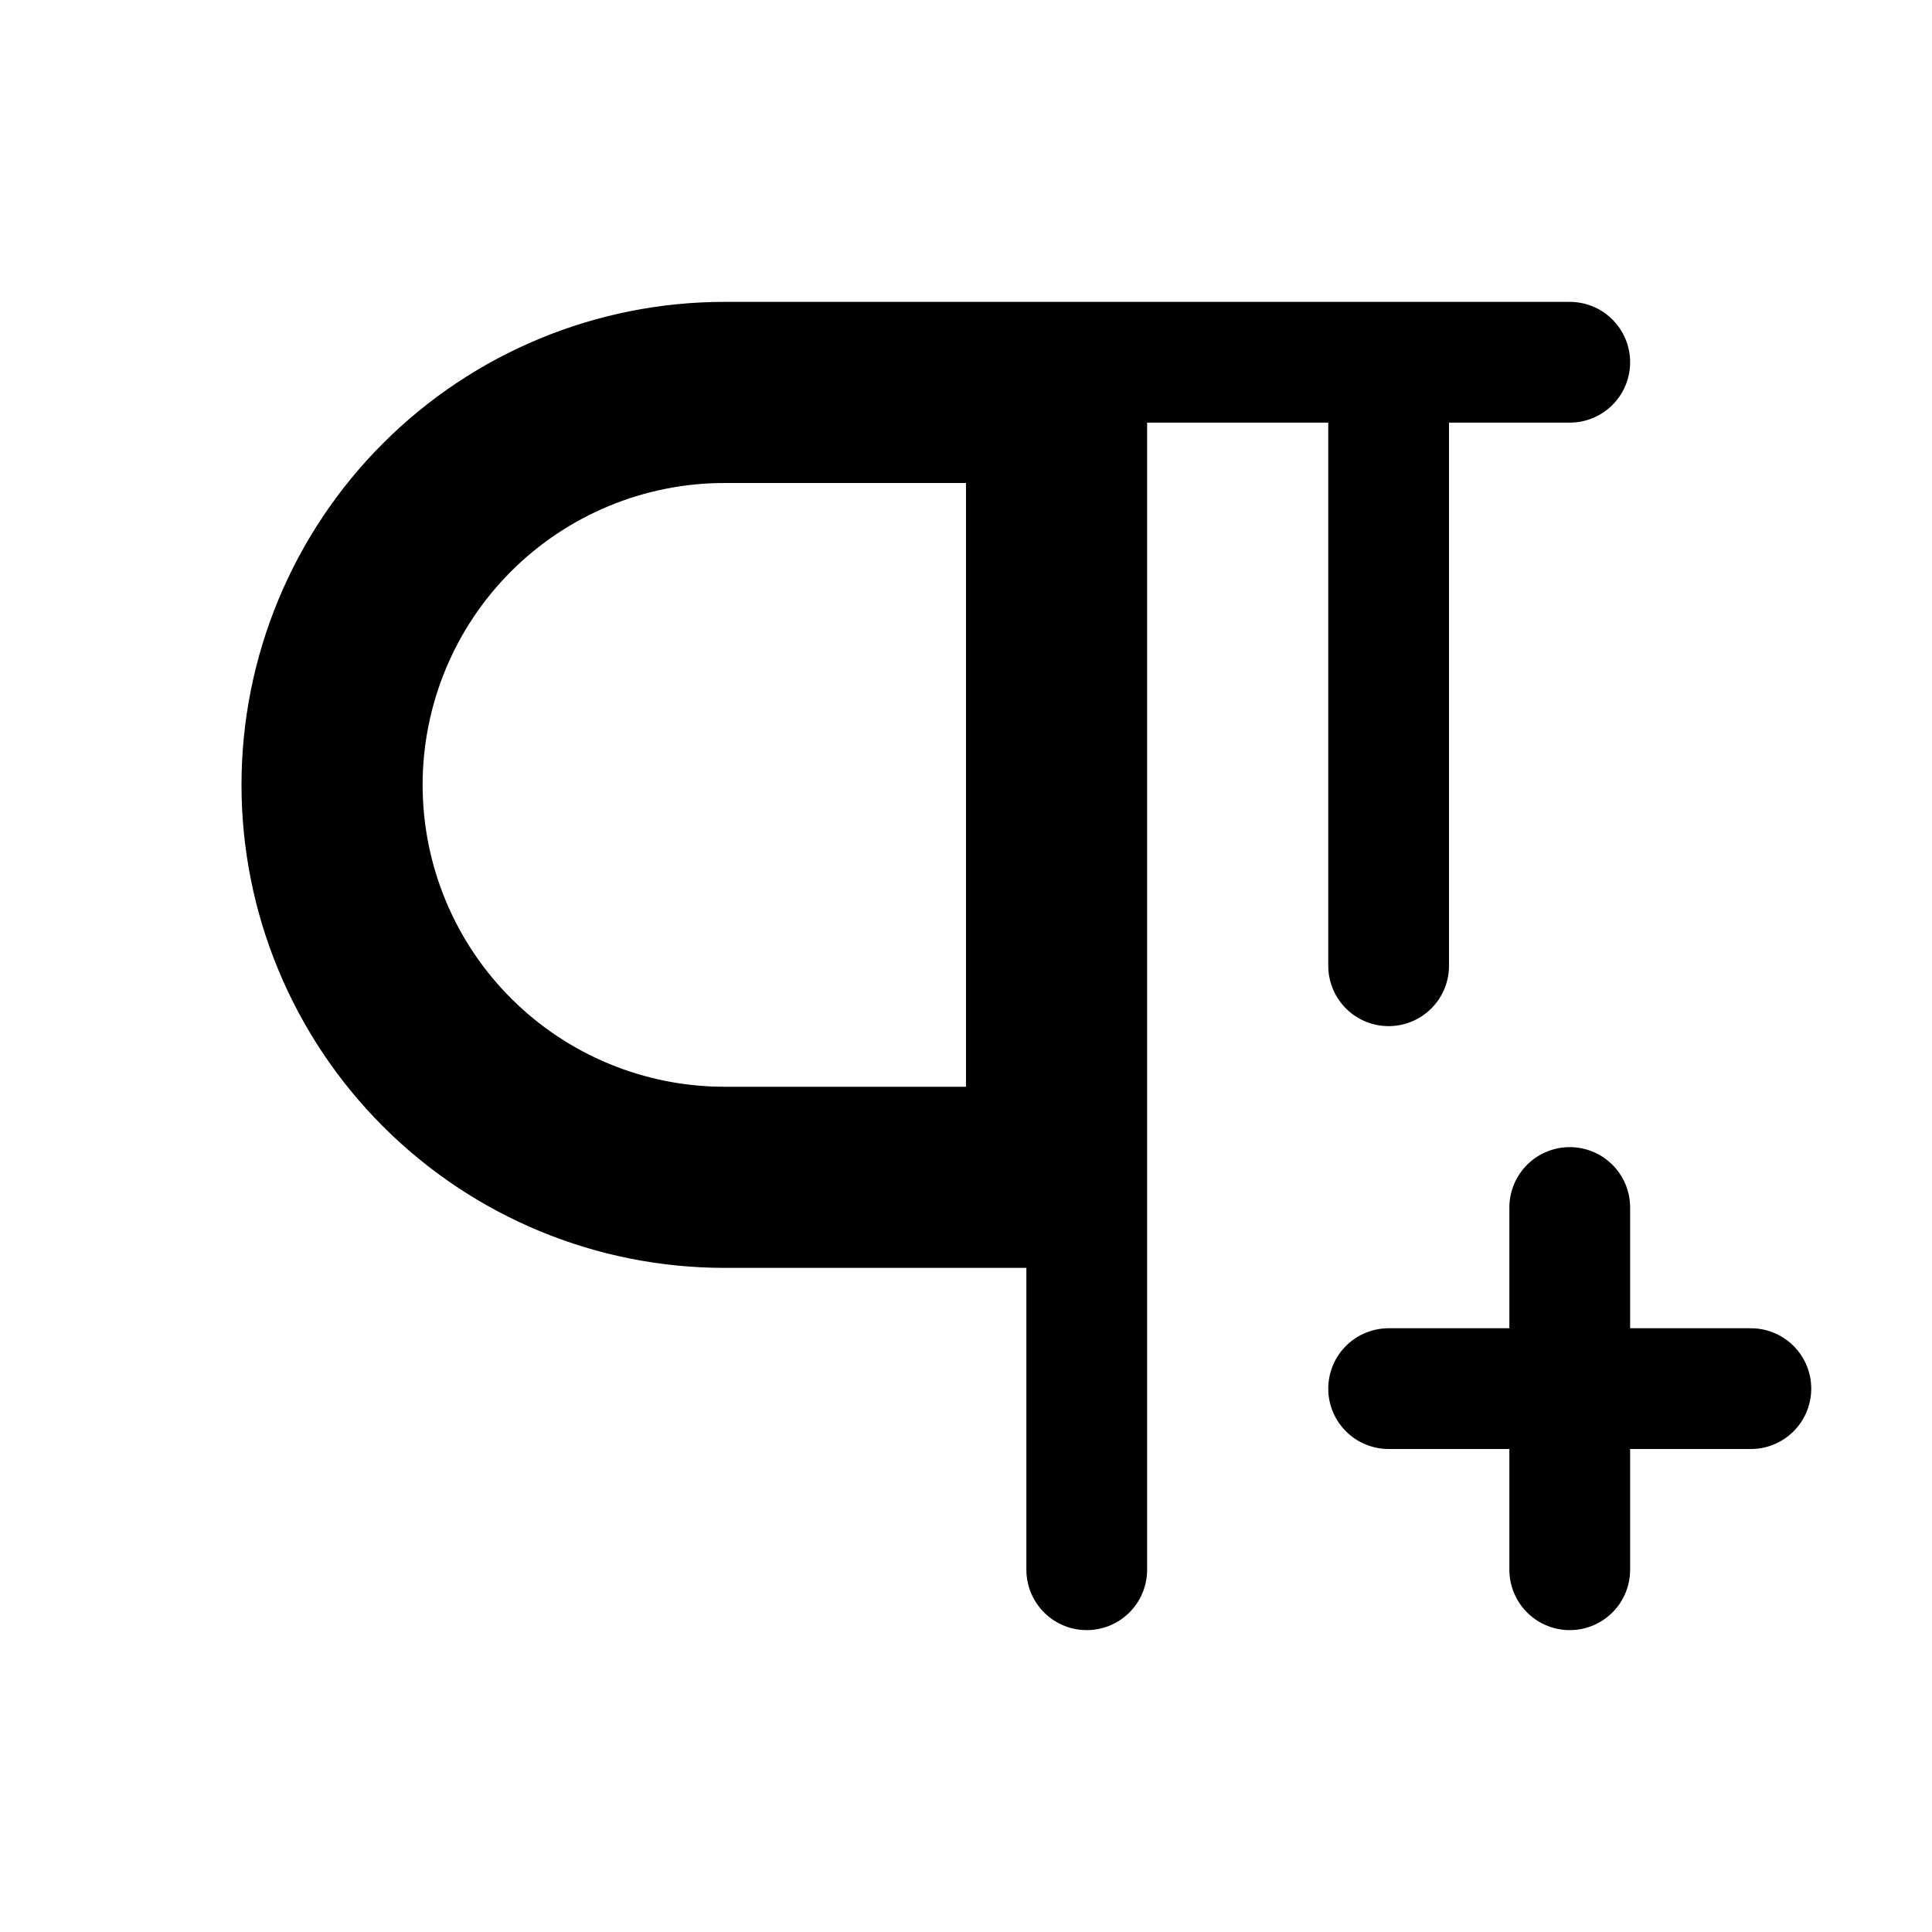
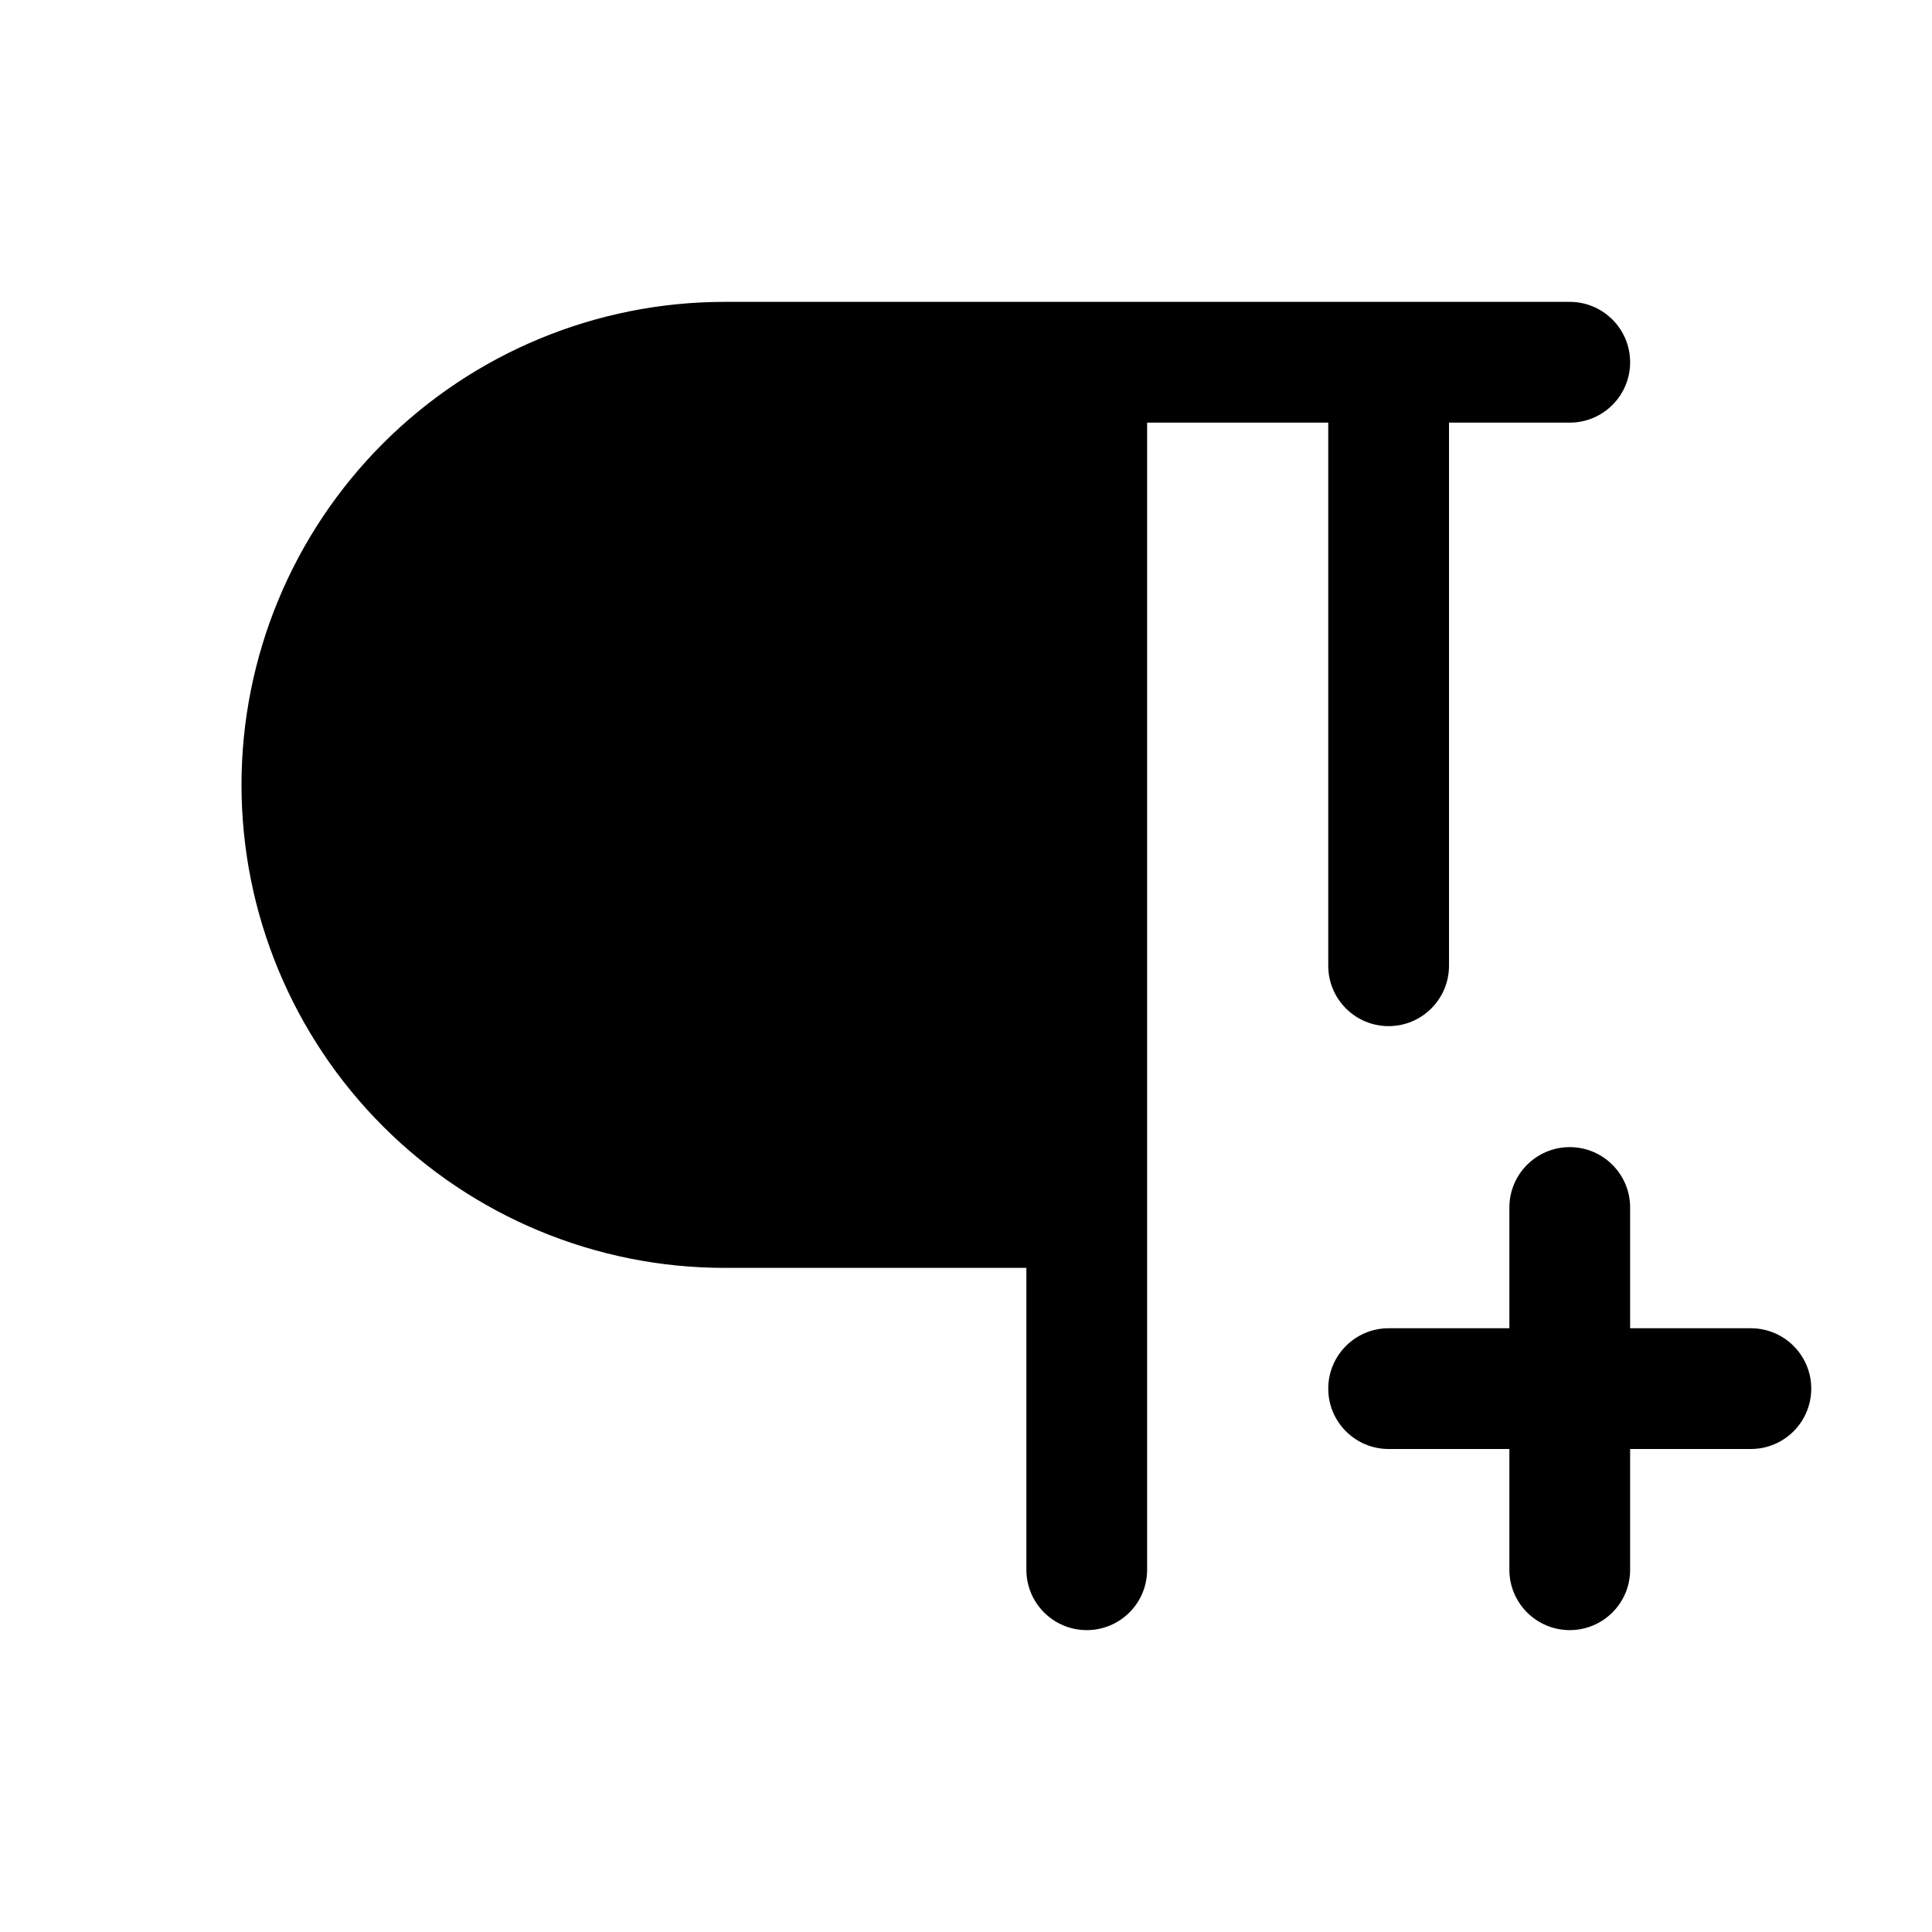
<svg xmlns="http://www.w3.org/2000/svg" width="24" height="24" viewBox="0 0 24 24" fill="none">
-   <path d="M17.25 4.5V11.997M13.5 4.5V19.5M13.5 15H9C7.608 15 6.272 14.447 5.288 13.462C4.303 12.478 3.75 11.142 3.75 9.75C3.75 8.358 4.303 7.022 5.288 6.038C6.272 5.053 7.608 4.5 9 4.5H19.5M17.25 17.25H21.75M19.5 15V19.5M9 14.25H12.75V5.25H9C7.807 5.25 6.662 5.724 5.818 6.568C4.974 7.412 4.5 8.557 4.5 9.75C4.5 10.944 4.974 12.088 5.818 12.932C6.662 13.776 7.807 14.25 9 14.25Z" stroke="black" stroke-width="1.5" stroke-linecap="round" stroke-linejoin="round" />
+   <path fill-rule="evenodd" clip-rule="evenodd" d="M18.75 18V19.5C18.75 19.914 19.086 20.25 19.5 20.25C19.914 20.25 20.25 19.914 20.25 19.5V18H21.75C22.164 18 22.5 17.664 22.5 17.25C22.5 16.836 22.164 16.5 21.75 16.5H20.25V15C20.25 14.586 19.914 14.25 19.5 14.25C19.086 14.25 18.75 14.586 18.75 15V16.5H17.25C16.836 16.5 16.5 16.836 16.5 17.25C16.5 17.664 16.836 18 17.25 18H18.75Z" fill="black" />
+   <path d="M16.5 11.997V5.25H14.25V19.5C14.25 19.914 13.914 20.25 13.5 20.25C13.086 20.25 12.75 19.914 12.75 19.5V15.75H9C7.409 15.75 5.883 15.117 4.758 13.992C3.633 12.867 3 11.341 3 9.75C3 8.159 3.633 6.633 4.758 5.508C5.883 4.383 7.409 3.75 9 3.75H19.5C19.914 3.75 20.25 4.086 20.25 4.5C20.25 4.914 19.914 5.25 19.5 5.25H18V11.997C18 12.411 17.664 12.747 17.25 12.747C16.836 12.747 16.5 12.411 16.5 11.997Z" fill="black" />
</svg>
